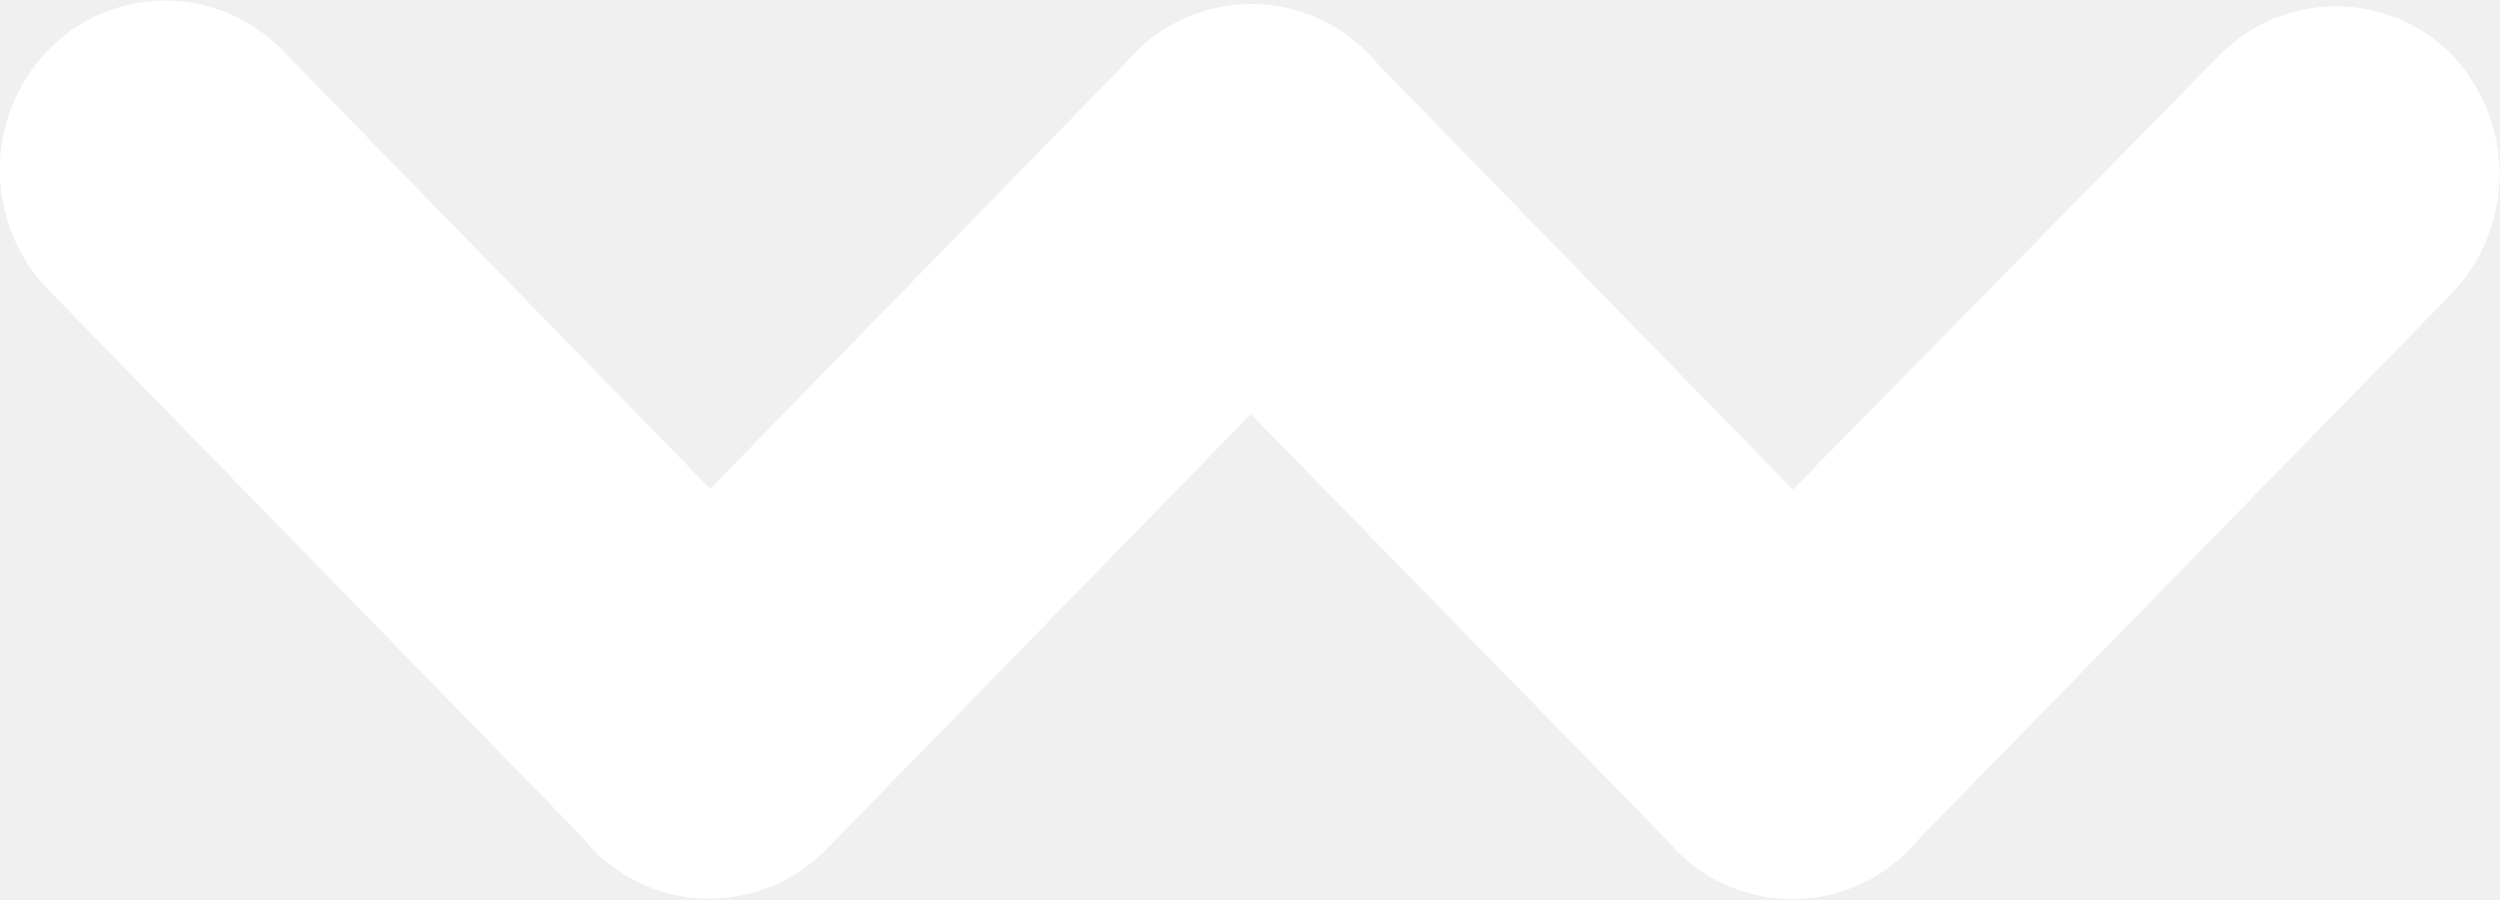
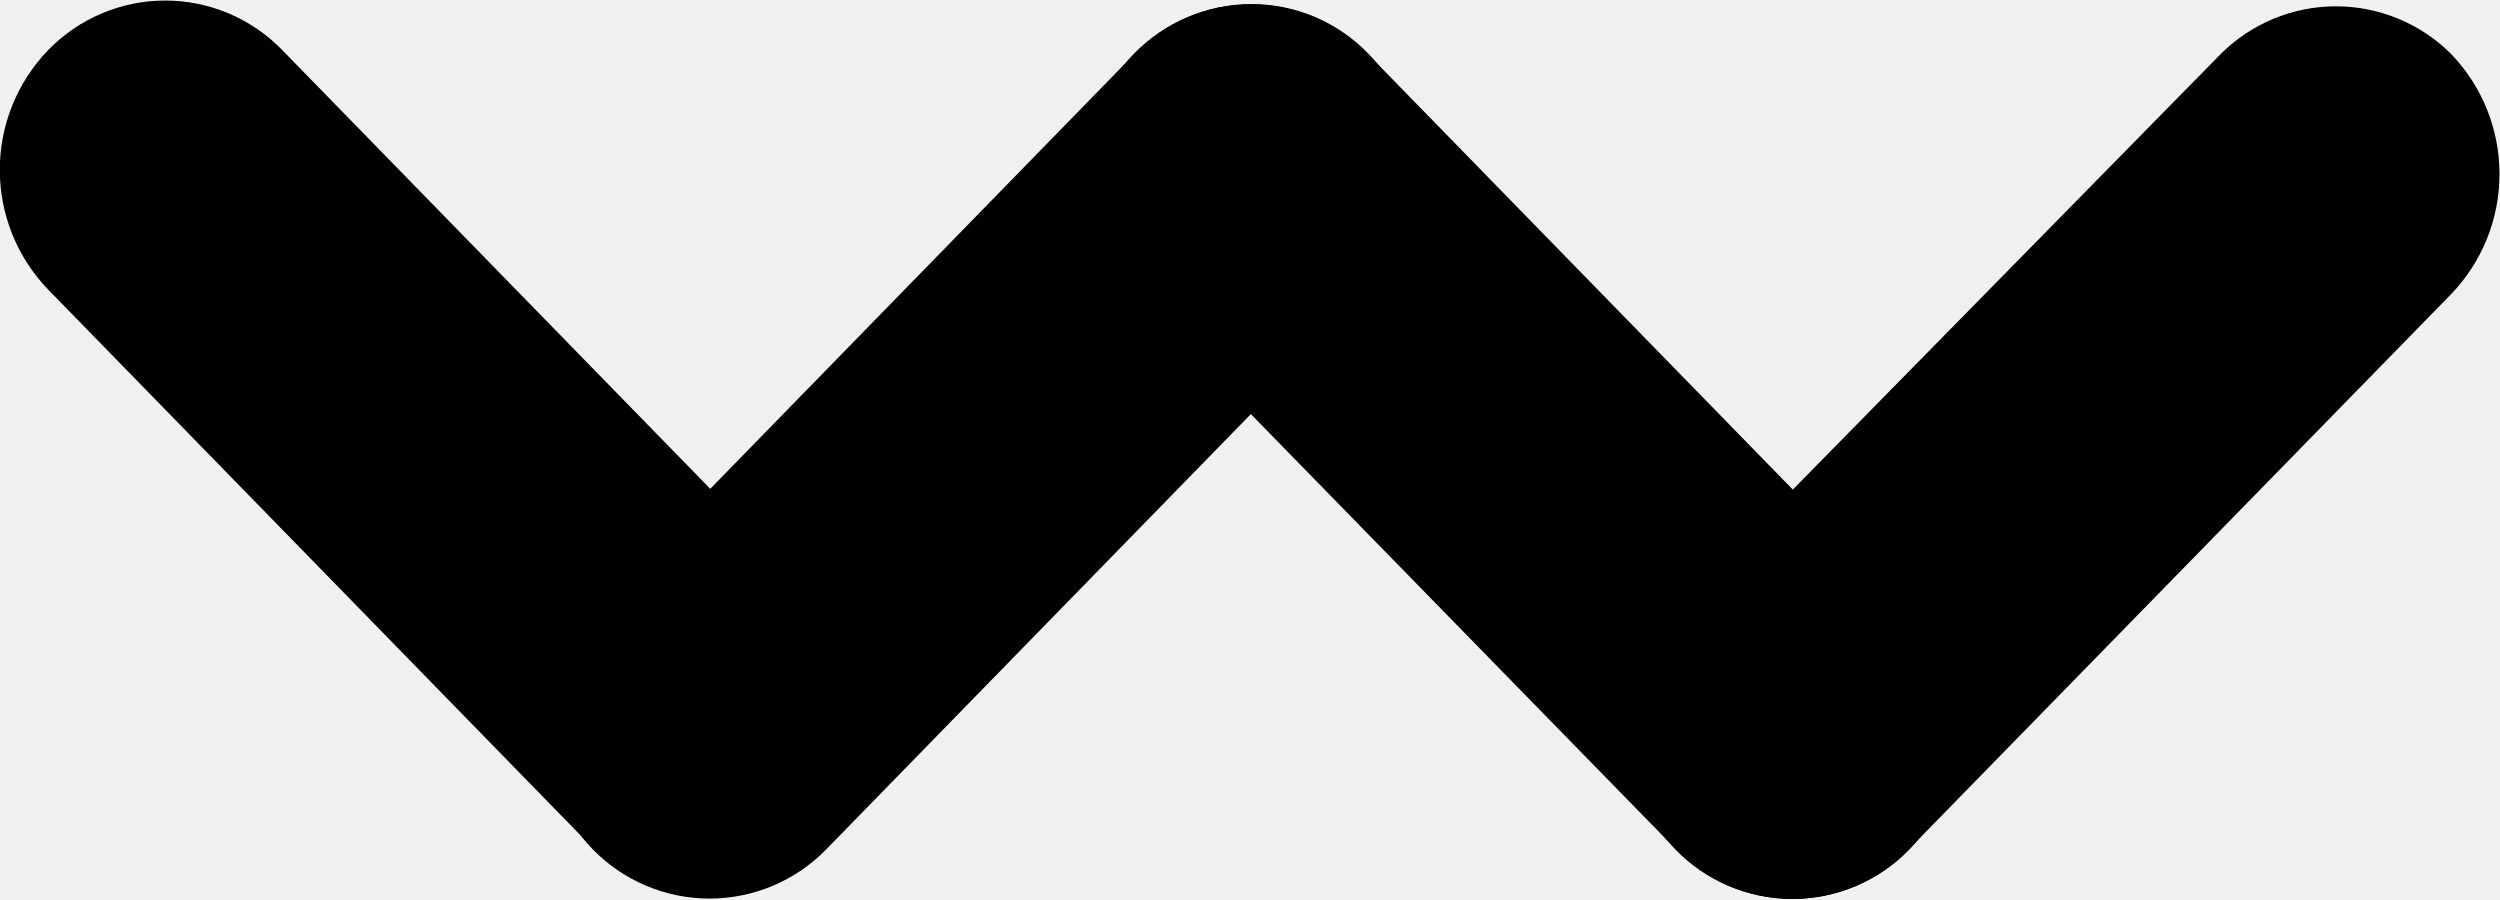
- <svg xmlns="http://www.w3.org/2000/svg" width="114" height="41" viewBox="0 0 114 41" fill="none">
+ <svg xmlns="http://www.w3.org/2000/svg" width="114" height="41" viewBox="0 0 114 41">
  <g clip-path="url(#clip0)">
-     <path fill-rule="evenodd" clip-rule="evenodd" d="M111.763 2.453C110.368 1.066 108.483 0.288 106.519 0.288C104.554 0.288 102.67 1.066 101.275 2.453L76.385 27.789C74.966 29.254 74.173 31.214 74.173 33.255C74.173 35.297 74.966 37.258 76.385 38.722C77.076 39.44 77.904 40.01 78.82 40.4C79.736 40.79 80.721 40.991 81.716 40.991C82.711 40.991 83.696 40.79 84.612 40.4C85.527 40.01 86.356 39.44 87.047 38.722L111.763 13.421C113.183 11.951 113.977 9.984 113.977 7.937C113.977 5.89 113.183 3.924 111.763 2.453Z" fill="white" />
-     <path fill-rule="evenodd" clip-rule="evenodd" d="M51.704 2.453C52.397 1.74 53.226 1.173 54.142 0.786C55.058 0.399 56.041 0.2 57.035 0.2C58.029 0.2 59.012 0.399 59.928 0.786C60.843 1.173 61.672 1.74 62.366 2.453L87.082 27.789C88.5 29.254 89.293 31.214 89.293 33.255C89.293 35.297 88.5 37.257 87.082 38.722C86.391 39.44 85.562 40.01 84.646 40.4C83.731 40.79 82.746 40.991 81.751 40.991C80.756 40.991 79.771 40.79 78.855 40.4C77.939 40.01 77.111 39.44 76.419 38.722L51.704 13.421C50.275 11.955 49.475 9.987 49.475 7.937C49.475 5.888 50.275 3.919 51.704 2.453Z" fill="white" />
-     <path fill-rule="evenodd" clip-rule="evenodd" d="M62.401 2.453C61.71 1.735 60.882 1.165 59.966 0.775C59.05 0.385 58.065 0.185 57.07 0.185C56.075 0.185 55.09 0.385 54.174 0.775C53.258 1.165 52.43 1.735 51.739 2.453L27.023 27.789C25.605 29.254 24.812 31.214 24.812 33.255C24.812 35.297 25.605 37.258 27.023 38.722C27.717 39.435 28.546 40.002 29.461 40.389C30.377 40.776 31.36 40.975 32.354 40.975C33.348 40.975 34.331 40.776 35.247 40.389C36.163 40.002 36.992 39.435 37.685 38.722L62.401 13.386C63.819 11.922 64.612 9.961 64.612 7.92C64.612 5.879 63.819 3.918 62.401 2.453Z" fill="white" />
-     <path fill-rule="evenodd" clip-rule="evenodd" d="M2.202 2.278C2.896 1.565 3.725 0.998 4.641 0.611C5.556 0.224 6.54 0.025 7.534 0.025C8.527 0.025 9.511 0.224 10.426 0.611C11.342 0.998 12.171 1.565 12.865 2.278L37.581 27.614C38.999 29.078 39.792 31.039 39.792 33.08C39.792 35.121 38.999 37.082 37.581 38.547C36.887 39.26 36.058 39.827 35.142 40.214C34.227 40.601 33.243 40.8 32.249 40.8C31.256 40.8 30.272 40.601 29.357 40.214C28.441 39.827 27.612 39.26 26.918 38.547L2.202 13.211C0.784 11.746 -0.009 9.786 -0.009 7.744C-0.009 5.703 0.784 3.743 2.202 2.278Z" fill="white" />
+     <path fill-rule="evenodd" clip-rule="evenodd" d="M111.763 2.453C110.368 1.066 108.483 0.288 106.519 0.288C104.554 0.288 102.67 1.066 101.275 2.453L76.385 27.789C74.966 29.254 74.173 31.214 74.173 33.255C74.173 35.297 74.966 37.258 76.385 38.722C77.076 39.44 77.904 40.01 78.82 40.4C79.736 40.79 80.721 40.991 81.716 40.991C82.711 40.991 83.696 40.79 84.612 40.4C85.527 40.01 86.356 39.44 87.047 38.722L111.763 13.421C113.183 11.951 113.977 9.984 113.977 7.937C113.977 5.89 113.183 3.924 111.763 2.453Z" />
+     <path fill-rule="evenodd" clip-rule="evenodd" d="M51.704 2.453C52.397 1.74 53.226 1.173 54.142 0.786C55.058 0.399 56.041 0.2 57.035 0.2C58.029 0.2 59.012 0.399 59.928 0.786C60.843 1.173 61.672 1.74 62.366 2.453L87.082 27.789C88.5 29.254 89.293 31.214 89.293 33.255C89.293 35.297 88.5 37.257 87.082 38.722C86.391 39.44 85.562 40.01 84.646 40.4C83.731 40.79 82.746 40.991 81.751 40.991C80.756 40.991 79.771 40.79 78.855 40.4C77.939 40.01 77.111 39.44 76.419 38.722L51.704 13.421C50.275 11.955 49.475 9.987 49.475 7.937C49.475 5.888 50.275 3.919 51.704 2.453Z" />
+     <path fill-rule="evenodd" clip-rule="evenodd" d="M62.401 2.453C61.71 1.735 60.882 1.165 59.966 0.775C59.05 0.385 58.065 0.185 57.07 0.185C56.075 0.185 55.09 0.385 54.174 0.775C53.258 1.165 52.43 1.735 51.739 2.453L27.023 27.789C25.605 29.254 24.812 31.214 24.812 33.255C24.812 35.297 25.605 37.258 27.023 38.722C27.717 39.435 28.546 40.002 29.461 40.389C30.377 40.776 31.36 40.975 32.354 40.975C33.348 40.975 34.331 40.776 35.247 40.389C36.163 40.002 36.992 39.435 37.685 38.722L62.401 13.386C63.819 11.922 64.612 9.961 64.612 7.92C64.612 5.879 63.819 3.918 62.401 2.453Z" />
+     <path fill-rule="evenodd" clip-rule="evenodd" d="M2.202 2.278C2.896 1.565 3.725 0.998 4.641 0.611C5.556 0.224 6.54 0.025 7.534 0.025C8.527 0.025 9.511 0.224 10.426 0.611C11.342 0.998 12.171 1.565 12.865 2.278L37.581 27.614C38.999 29.078 39.792 31.039 39.792 33.08C39.792 35.121 38.999 37.082 37.581 38.547C36.887 39.26 36.058 39.827 35.142 40.214C34.227 40.601 33.243 40.8 32.249 40.8C31.256 40.8 30.272 40.601 29.357 40.214C28.441 39.827 27.612 39.26 26.918 38.547L2.202 13.211C0.784 11.746 -0.009 9.786 -0.009 7.744C-0.009 5.703 0.784 3.743 2.202 2.278Z" />
  </g>
  <defs>
    <clipPath id="clip0">
      <rect width="114" height="41" fill="white" />
    </clipPath>
  </defs>
</svg>
